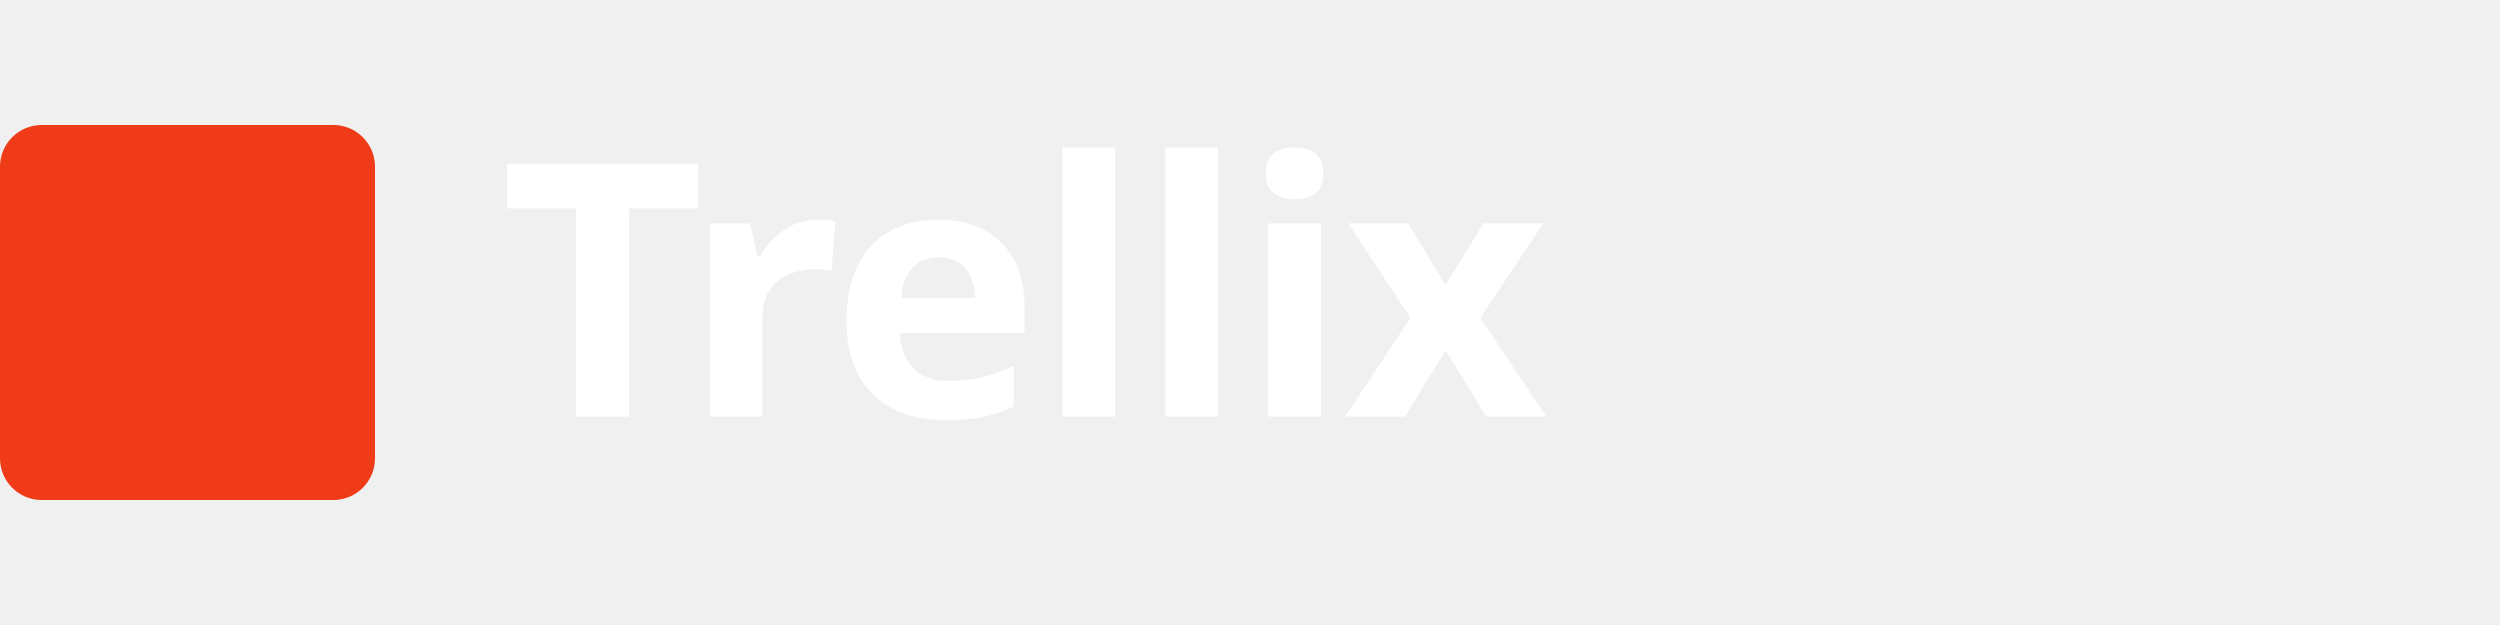
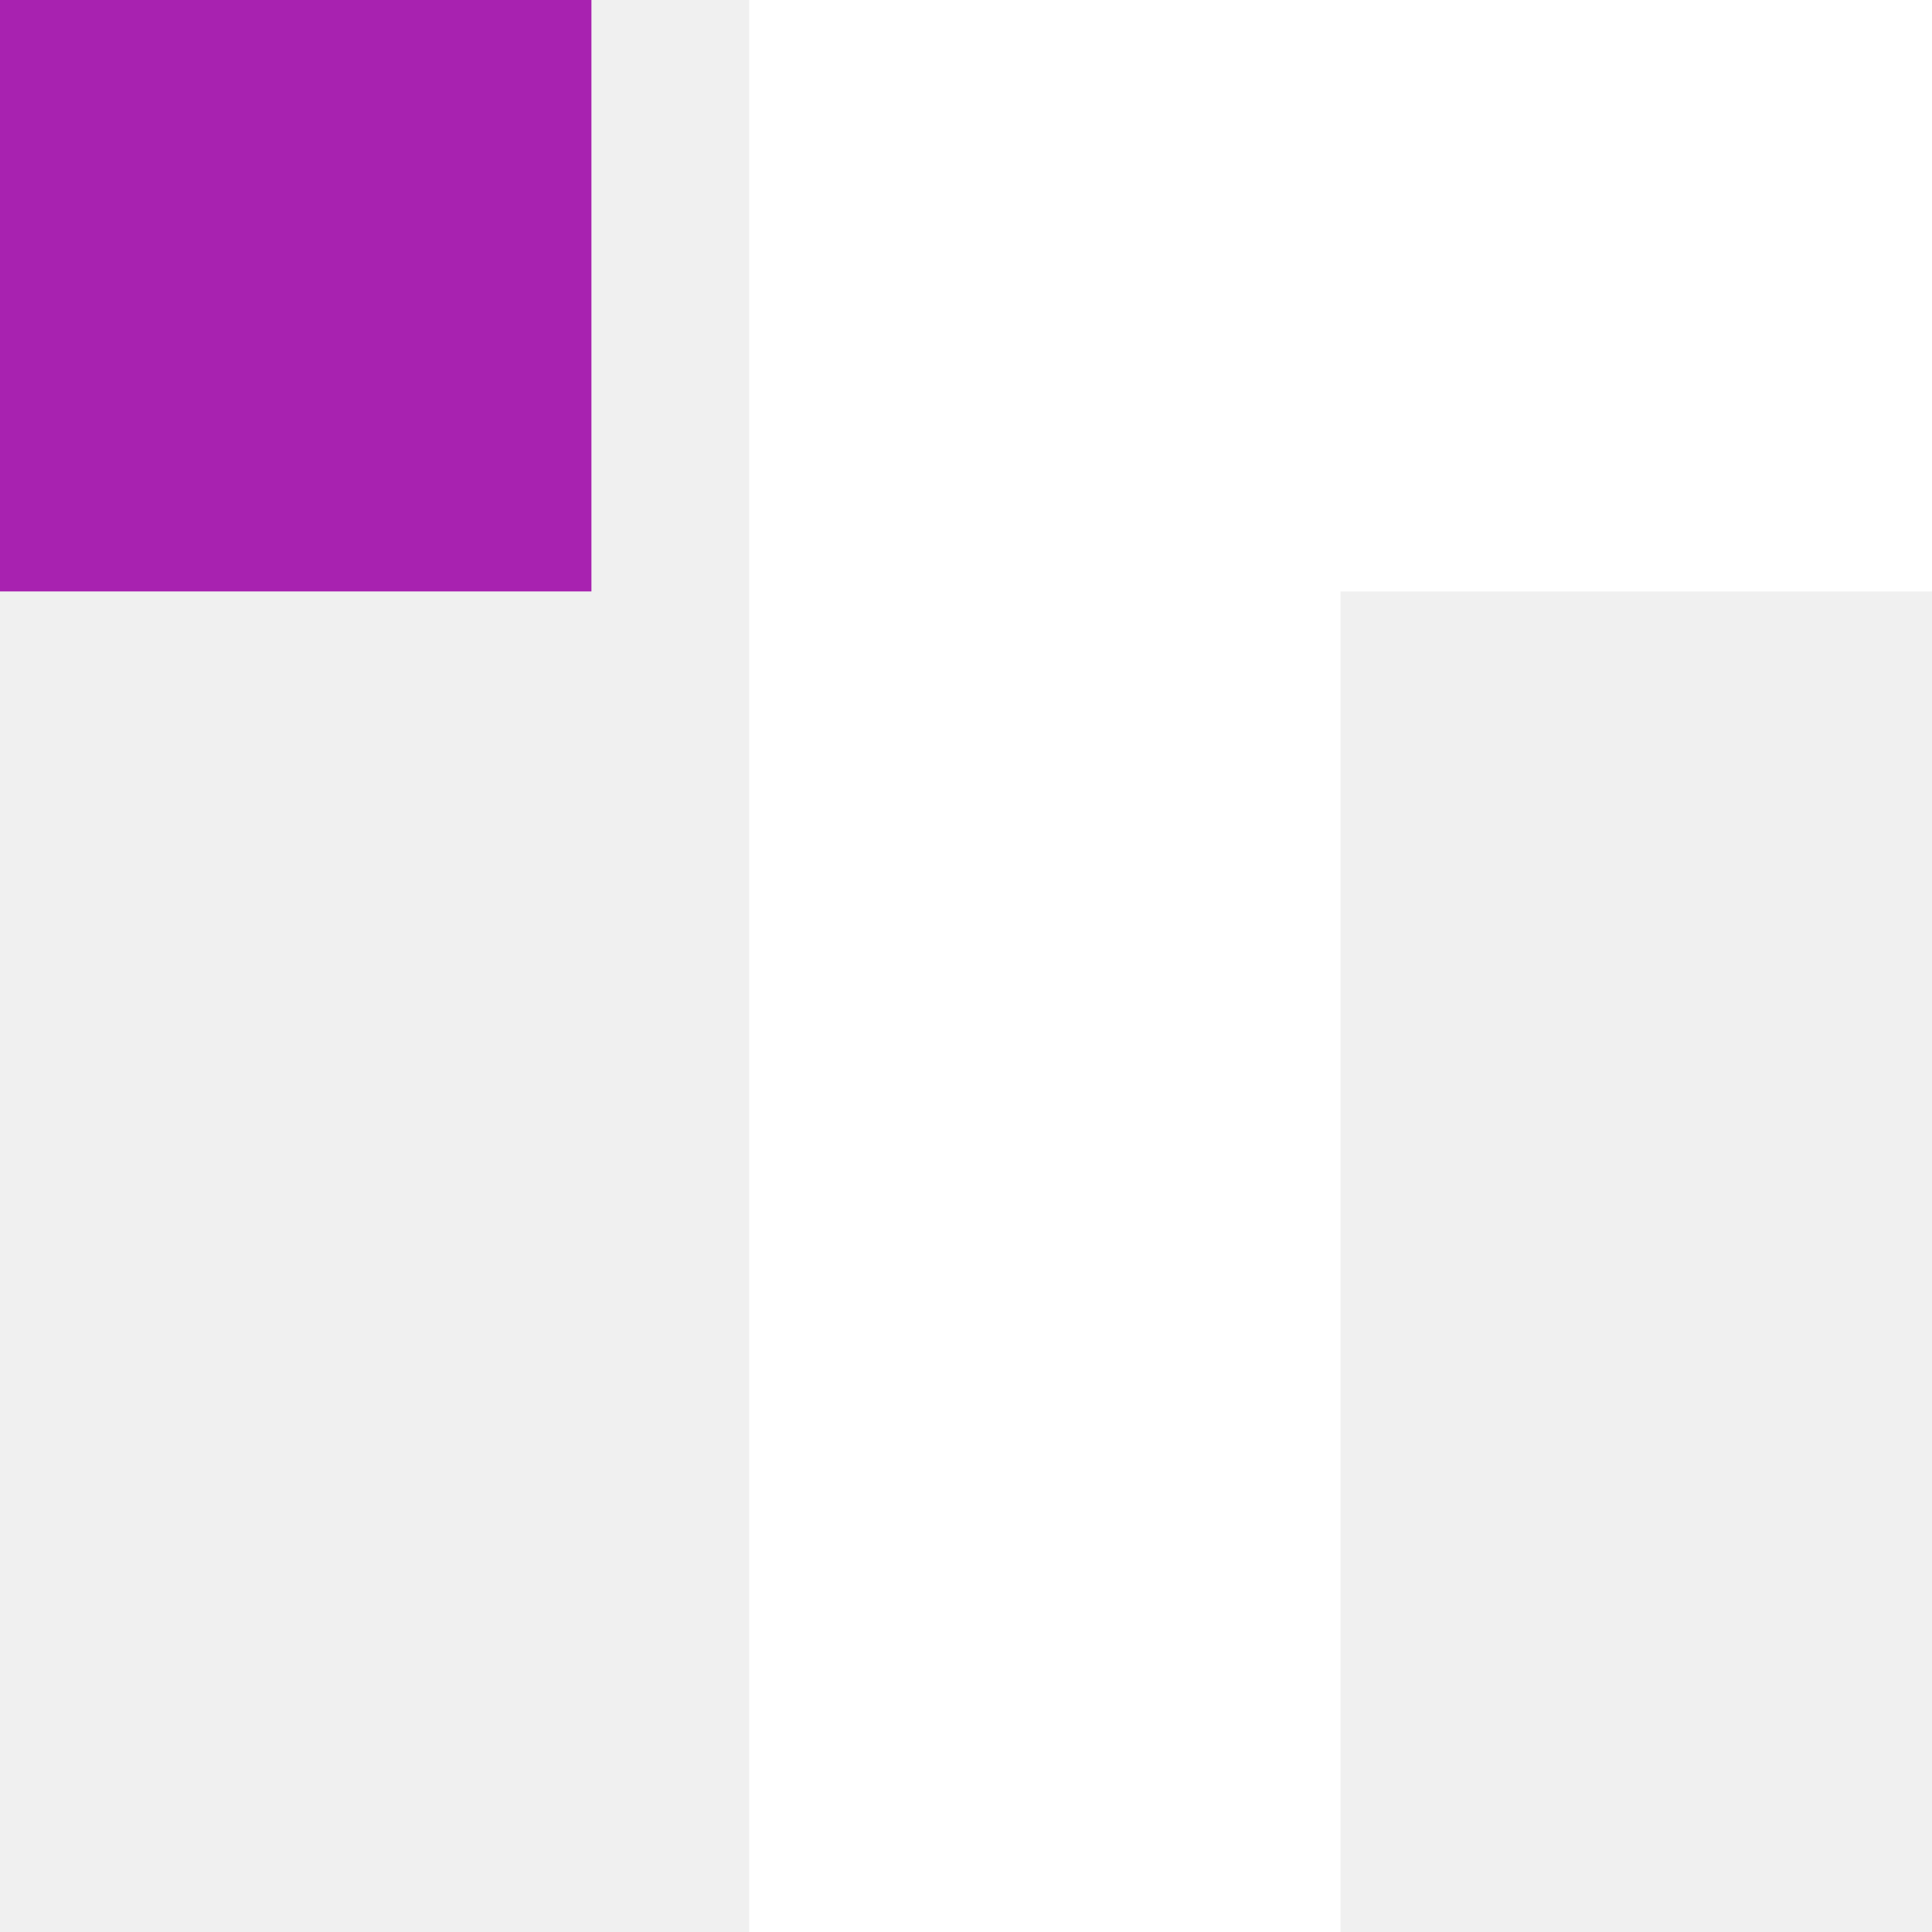
- <svg xmlns="http://www.w3.org/2000/svg" viewBox="0 0 240 60">
-   <rect x="0" y="12" width="36" height="36" rx="4" fill="#EF3B17" />
-   <text x="48" y="40" font-family="'Unbounded', 'Hanken Grotesk', system-ui, sans-serif" font-weight="800" font-size="34" fill="#FFFFFF" letter-spacing="-0.5">Trellix</text>
+ <svg xmlns="http://www.w3.org/2000/svg" viewBox="0 0 294 294" width="294" height="294">
+   <rect x="0" y="0" width="90" height="90" fill="#A822B0" />
+   <path d="M114,0 H294 V90 H204 V294 H114 Z" fill="#FFFFFF" />
</svg>
